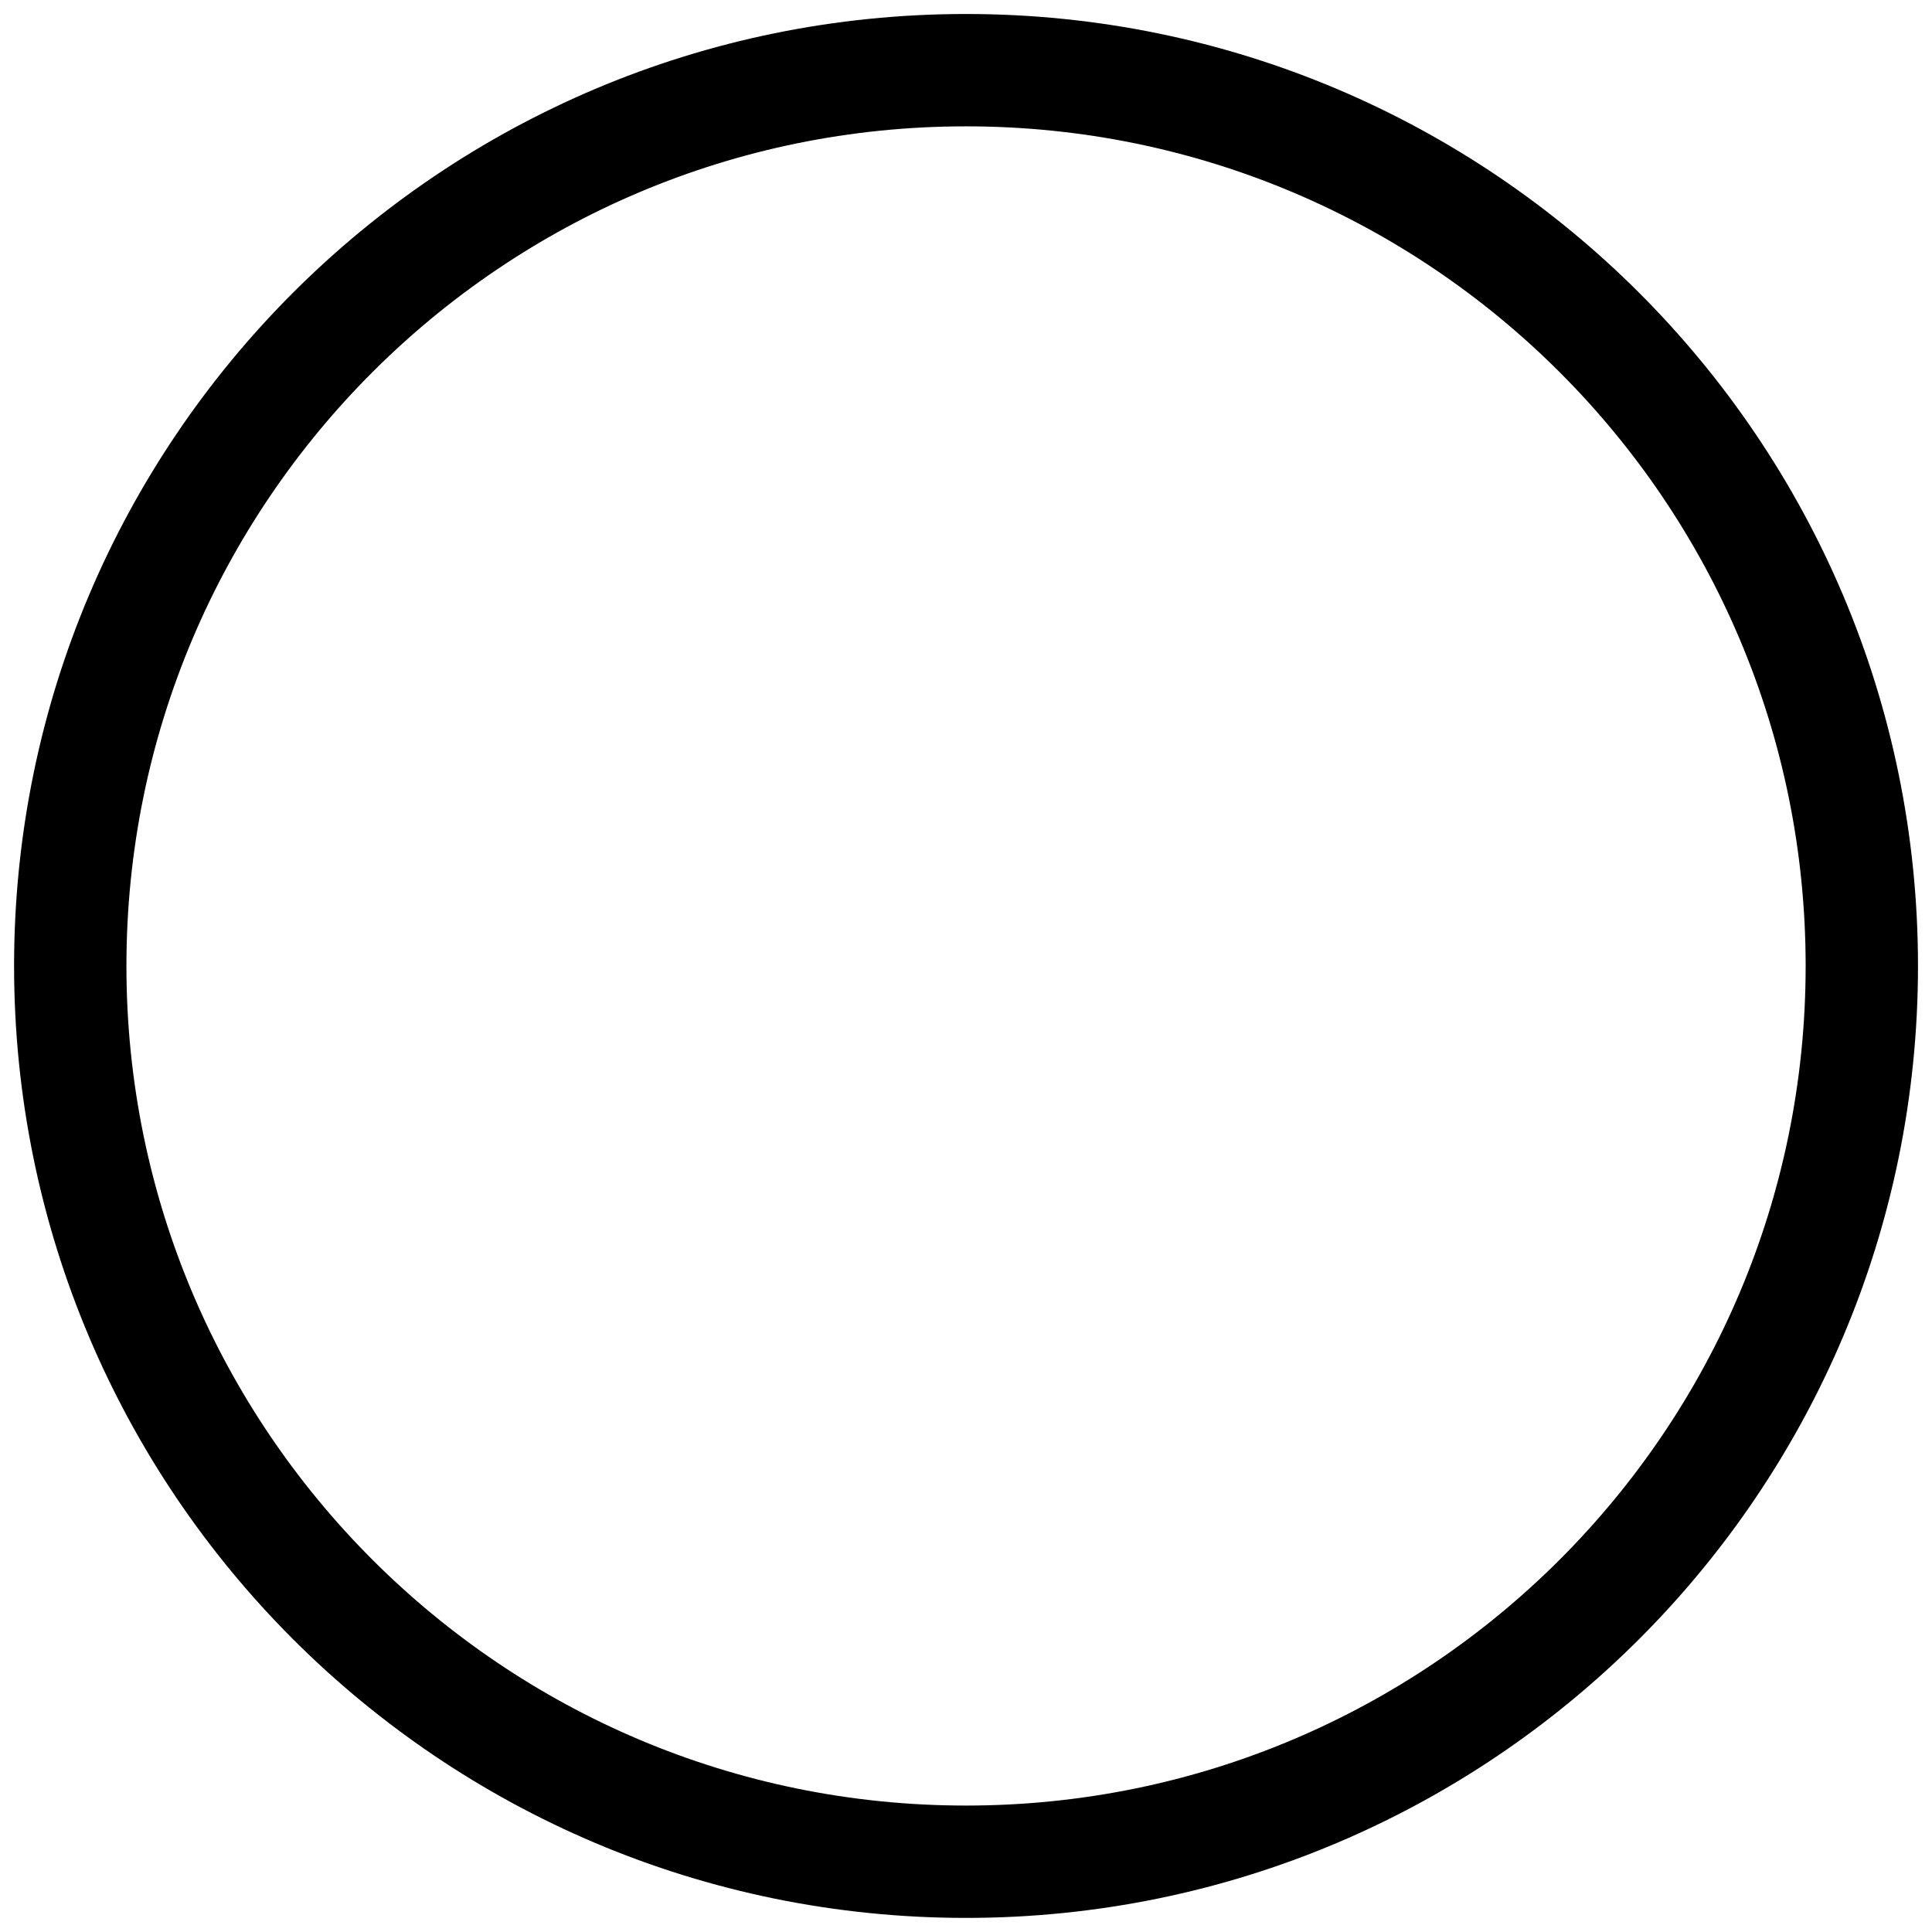
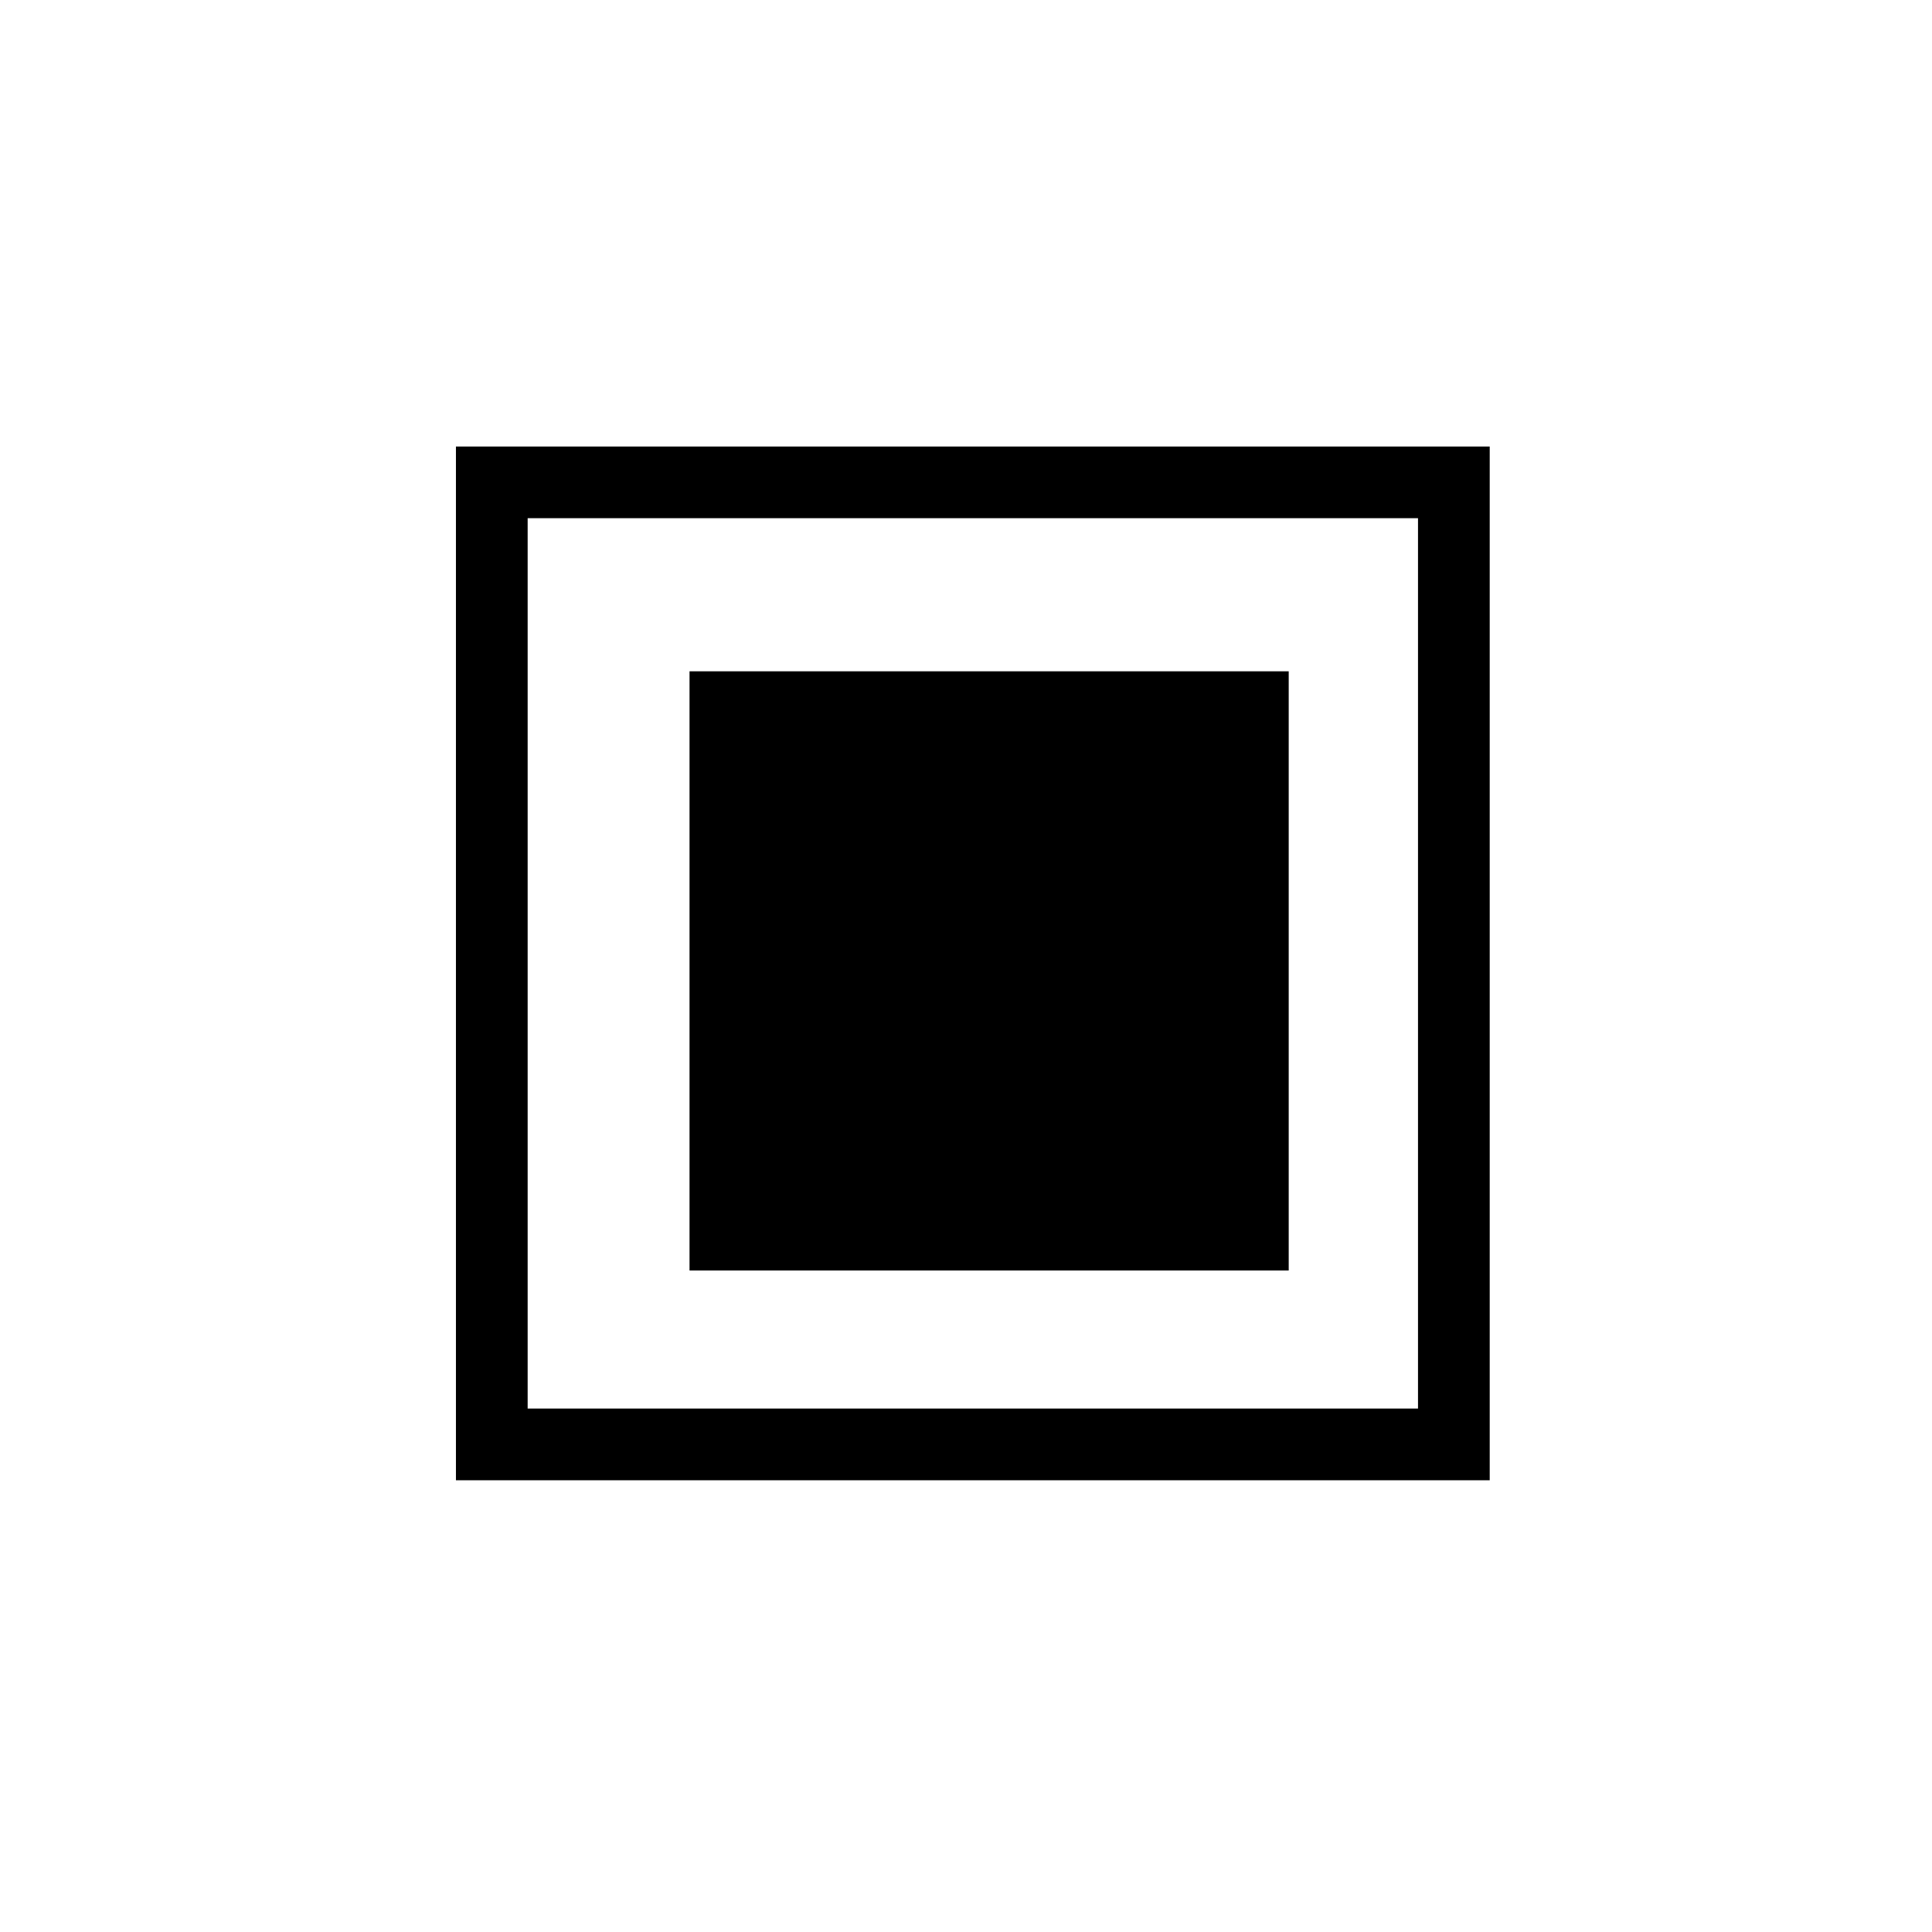
<svg xmlns="http://www.w3.org/2000/svg" width="10.318mm" height="10.318mm" viewBox="0 0 10.318 10.318" version="1.1" id="svg1">
  <defs id="defs1">
    <linearGradient id="swatch1">
      <stop style="stop-color:#000000;stop-opacity:1;" offset="0" id="stop1" />
    </linearGradient>
  </defs>
  <g id="layer1" transform="translate(-9.054808,-17.10226)">
-     <circle style="fill:none;fill-opacity:1;stroke:#000000;stroke-width:0.6;stroke-dasharray:none" id="path1" cx="14.214" cy="22.261" r="4.784" />
+     <rect style="fill:none;fill-opacity:1;stroke:#000000;stroke-width:0.6;stroke-dasharray:none" id="rect1" width="8.042" height="8.042" x="-44.097" y="28.558" transform="rotate(-90)" />
+     <rect style="fill:none;fill-opacity:1;stroke:#000000;stroke-width:0.6;stroke-dasharray:none" id="rect1-5" width="8.042" height="8.042" x="-44.097" y="20.493" transform="rotate(-90)" />
+     <g id="g1" transform="translate(0.1842804,0.02632577)">
+       <rect style="fill:#000000;fill-opacity:1;stroke:#000000;stroke-width:0.222;stroke-dasharray:none" id="rect1-5-1" width="2.978" height="2.978" x="-23.75" y="12.664" transform="rotate(-90)" />
+       <rect style="fill:none;fill-opacity:1;stroke:#000000;stroke-width:0.383;stroke-dasharray:none" id="rect1-5-1-7" width="5.138" height="5.138" x="-24.79" y="11.497" transform="rotate(-90)" />
+     </g>
  </g>
</svg>
